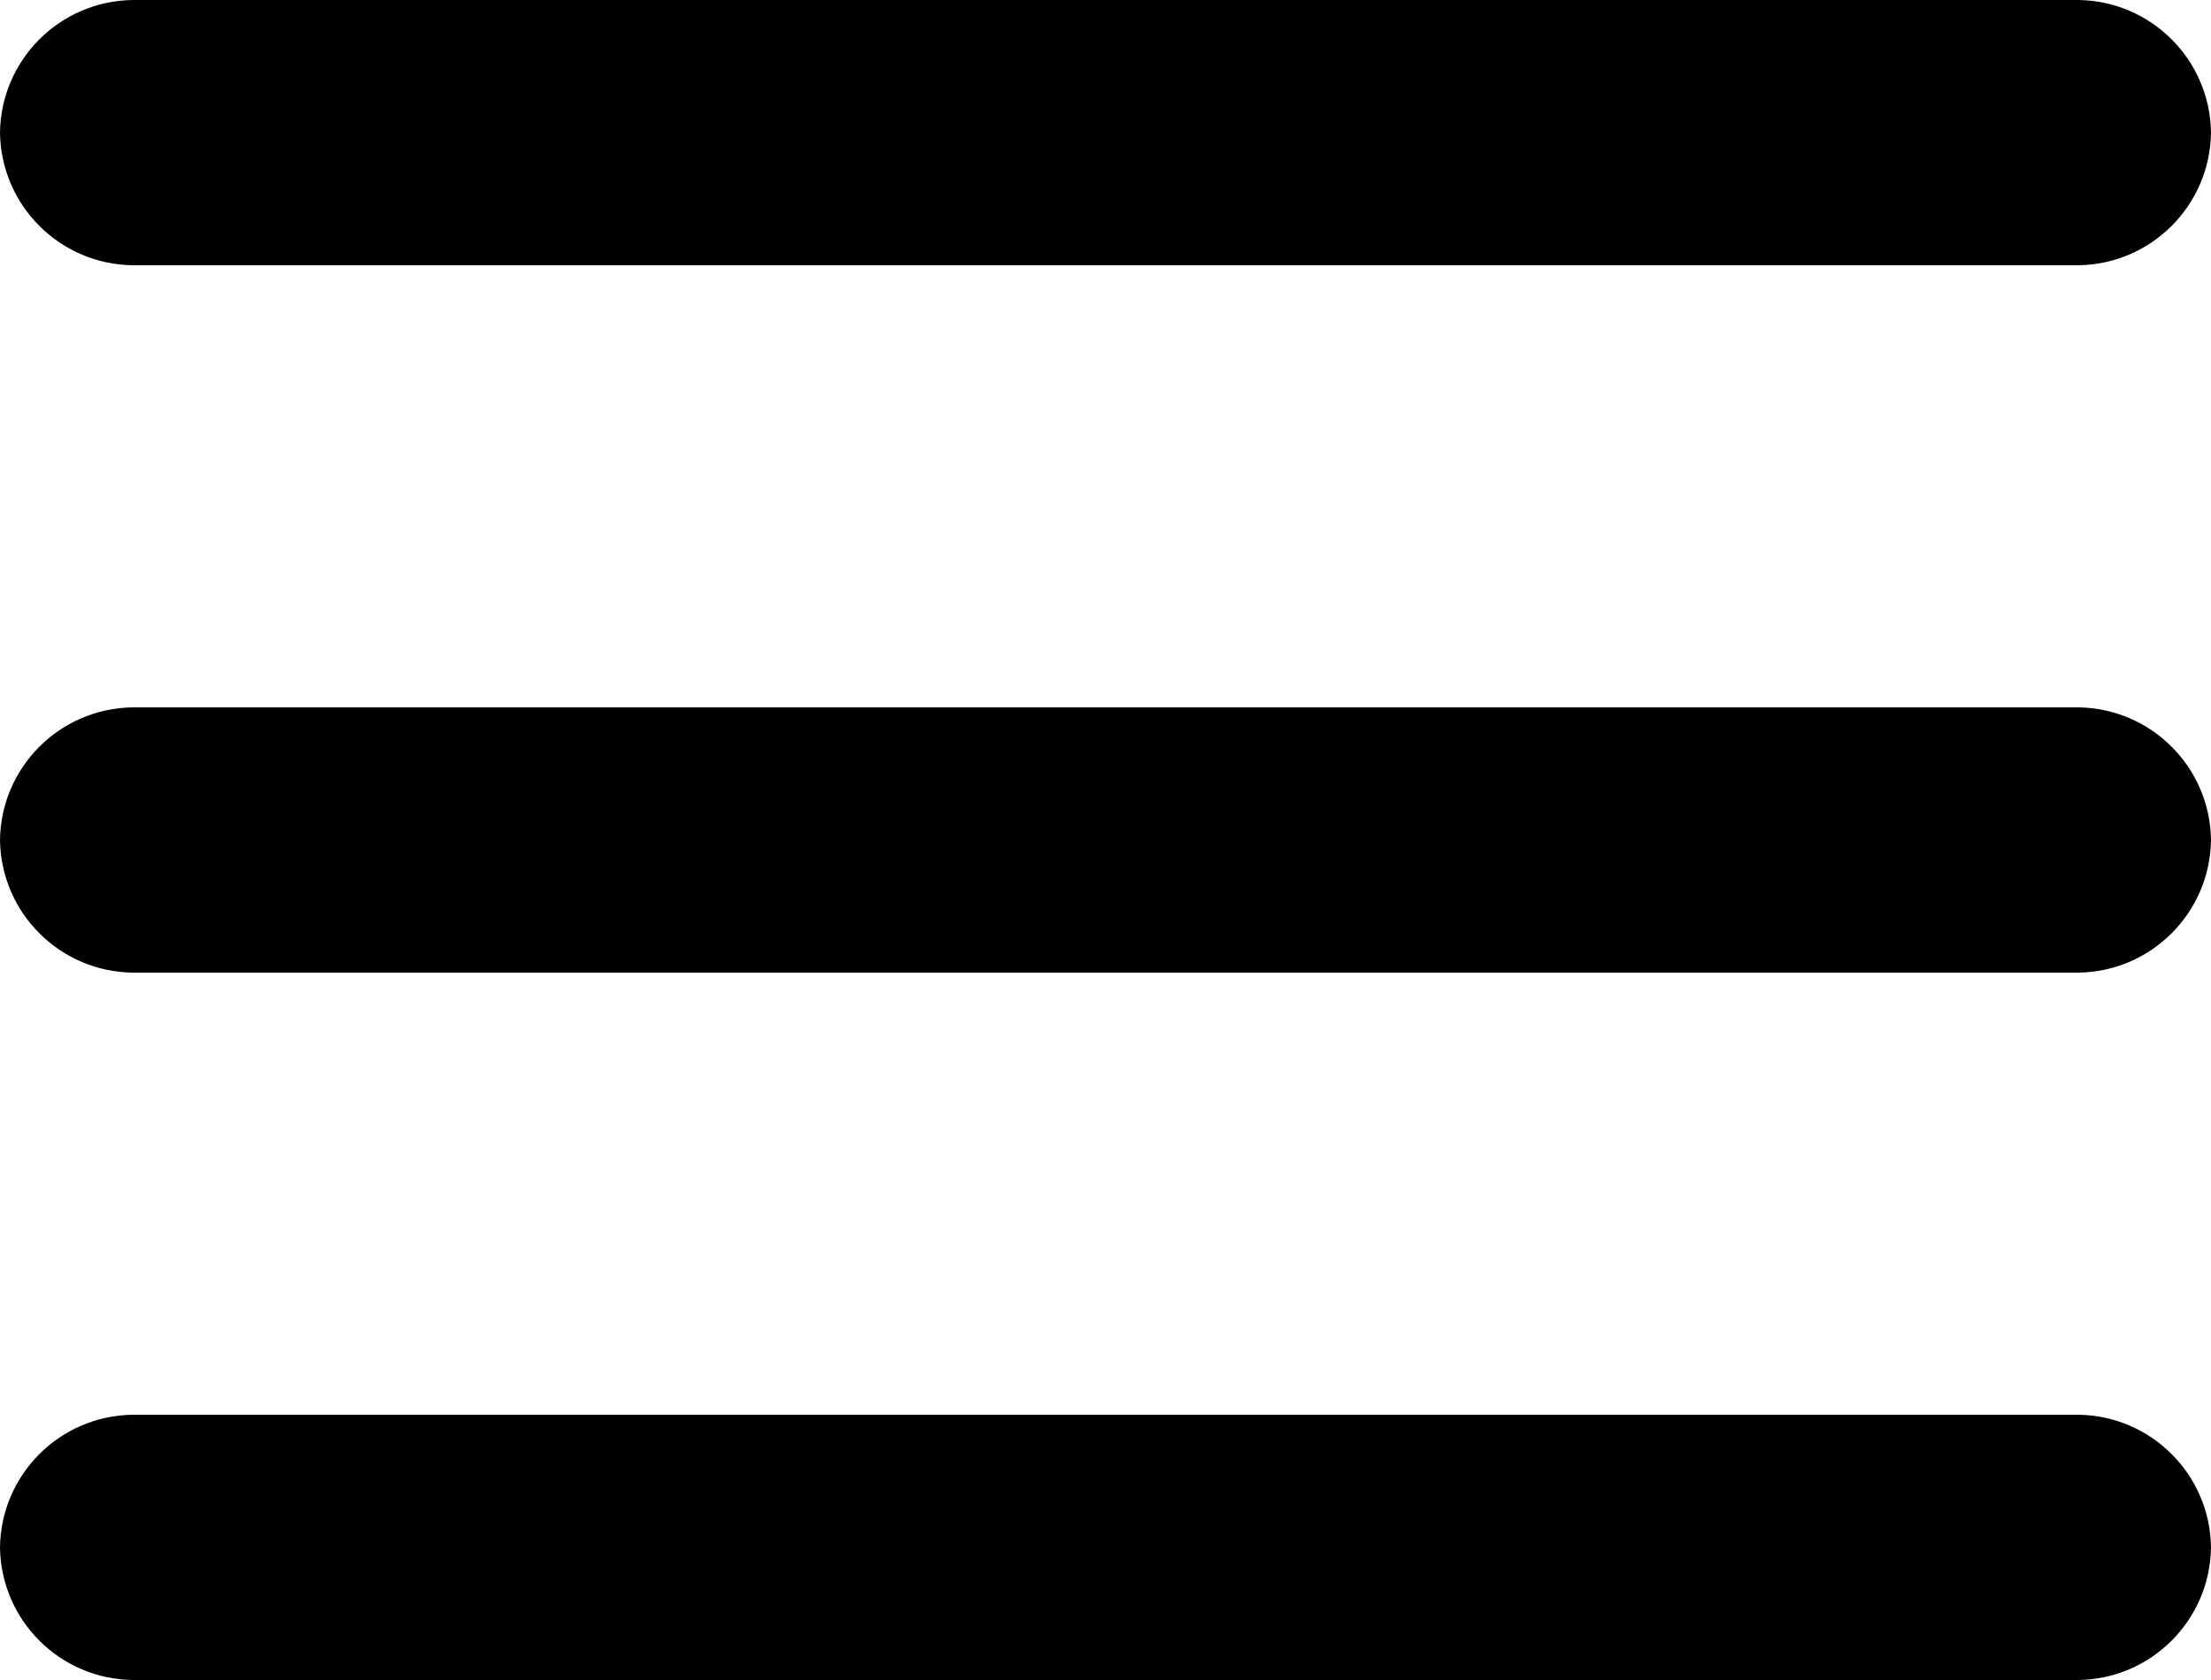
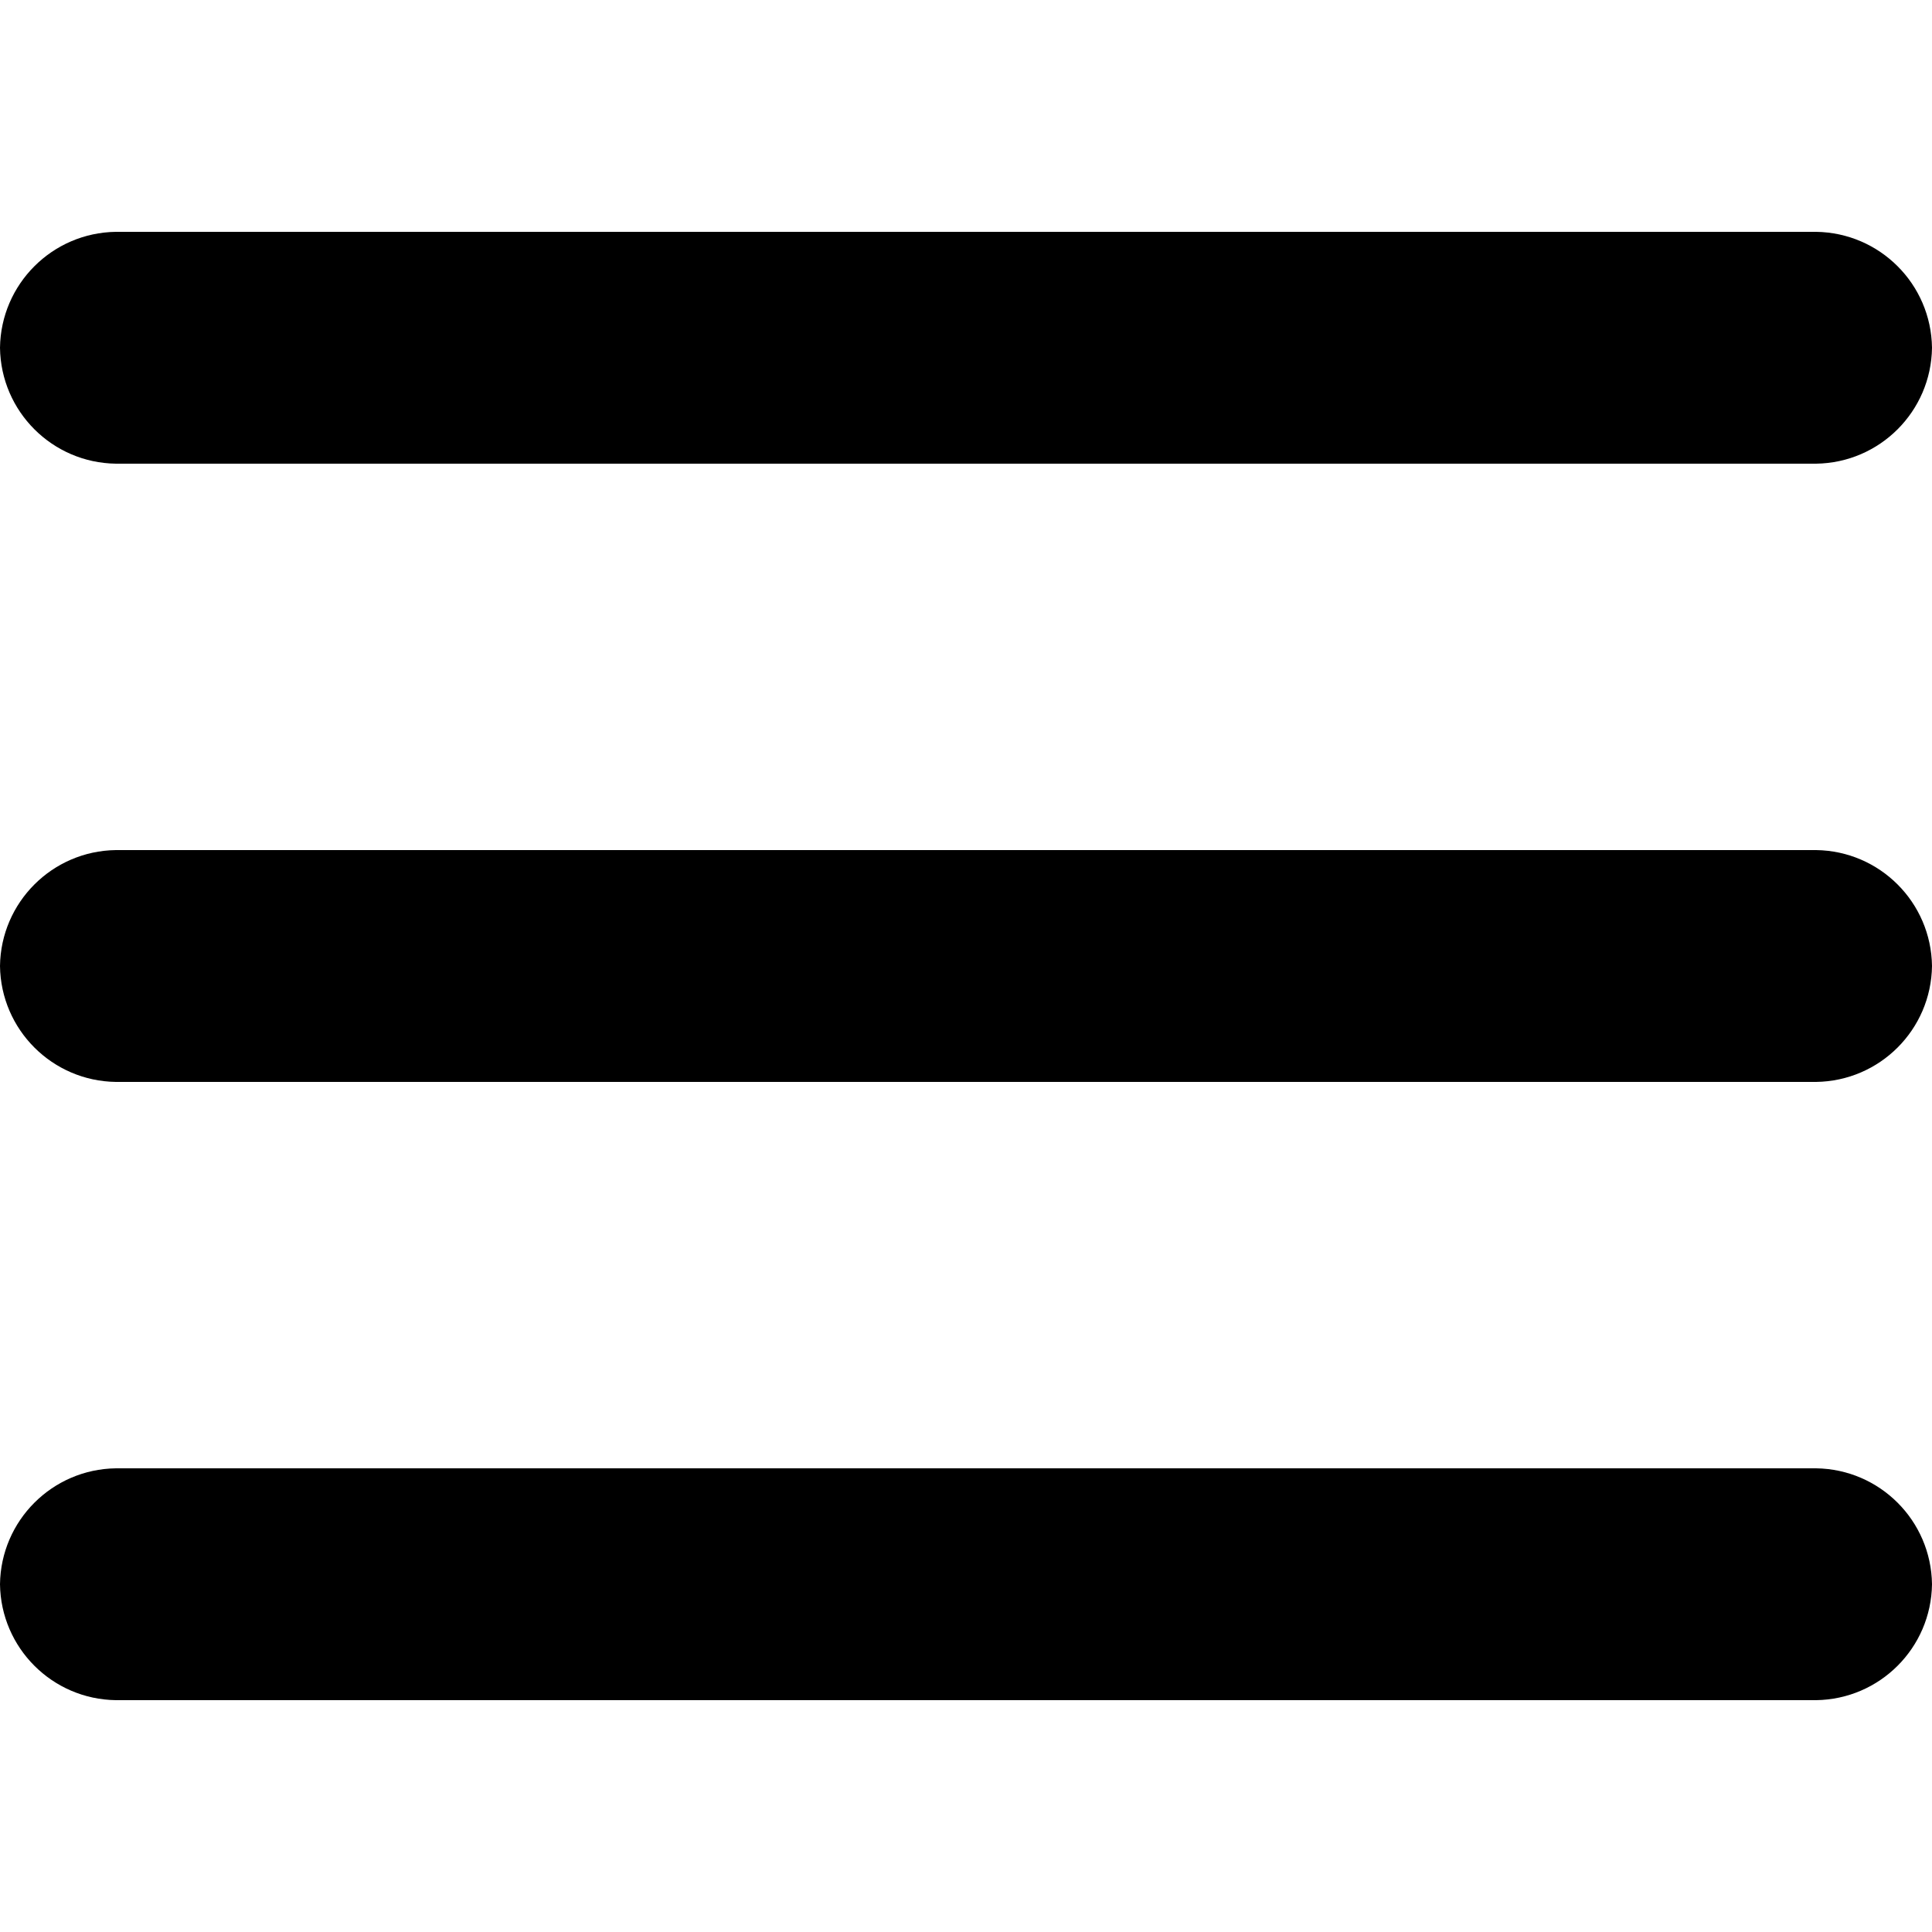
- <svg xmlns="http://www.w3.org/2000/svg" class="icon icon-list" viewBox="0 0 12.5 9.5">
+ <svg xmlns="http://www.w3.org/2000/svg" width="100" height="100" class="icon icon-list" viewBox="0 0 12.5 9.5">
  <defs />
  <g id="Layer_2" data-name="Layer 2">
    <g id="Layer_1-2" data-name="Layer 1">
      <g id="shop_page" data-name="shop page">
        <g id="Group-16">
          <path id="Rectangle" d="M12.5.75a.76.76 0 01-.75.75h-11A.76.76 0 010 .75.76.76 0 01.75 0h11a.76.76 0 01.75.75z" />
          <path id="Rectangle-2" d="M12.5 4.75a.76.76 0 01-.75.75h-11A.76.76 0 010 4.75.76.76 0 01.75 4h11a.76.76 0 01.75.75z" data-name="Rectangle" />
          <path id="Rectangle-3" d="M12.5 8.75a.76.76 0 01-.75.75h-11A.76.76 0 010 8.75.76.76 0 01.75 8h11a.76.76 0 01.75.75z" data-name="Rectangle" />
        </g>
      </g>
    </g>
  </g>
</svg>
